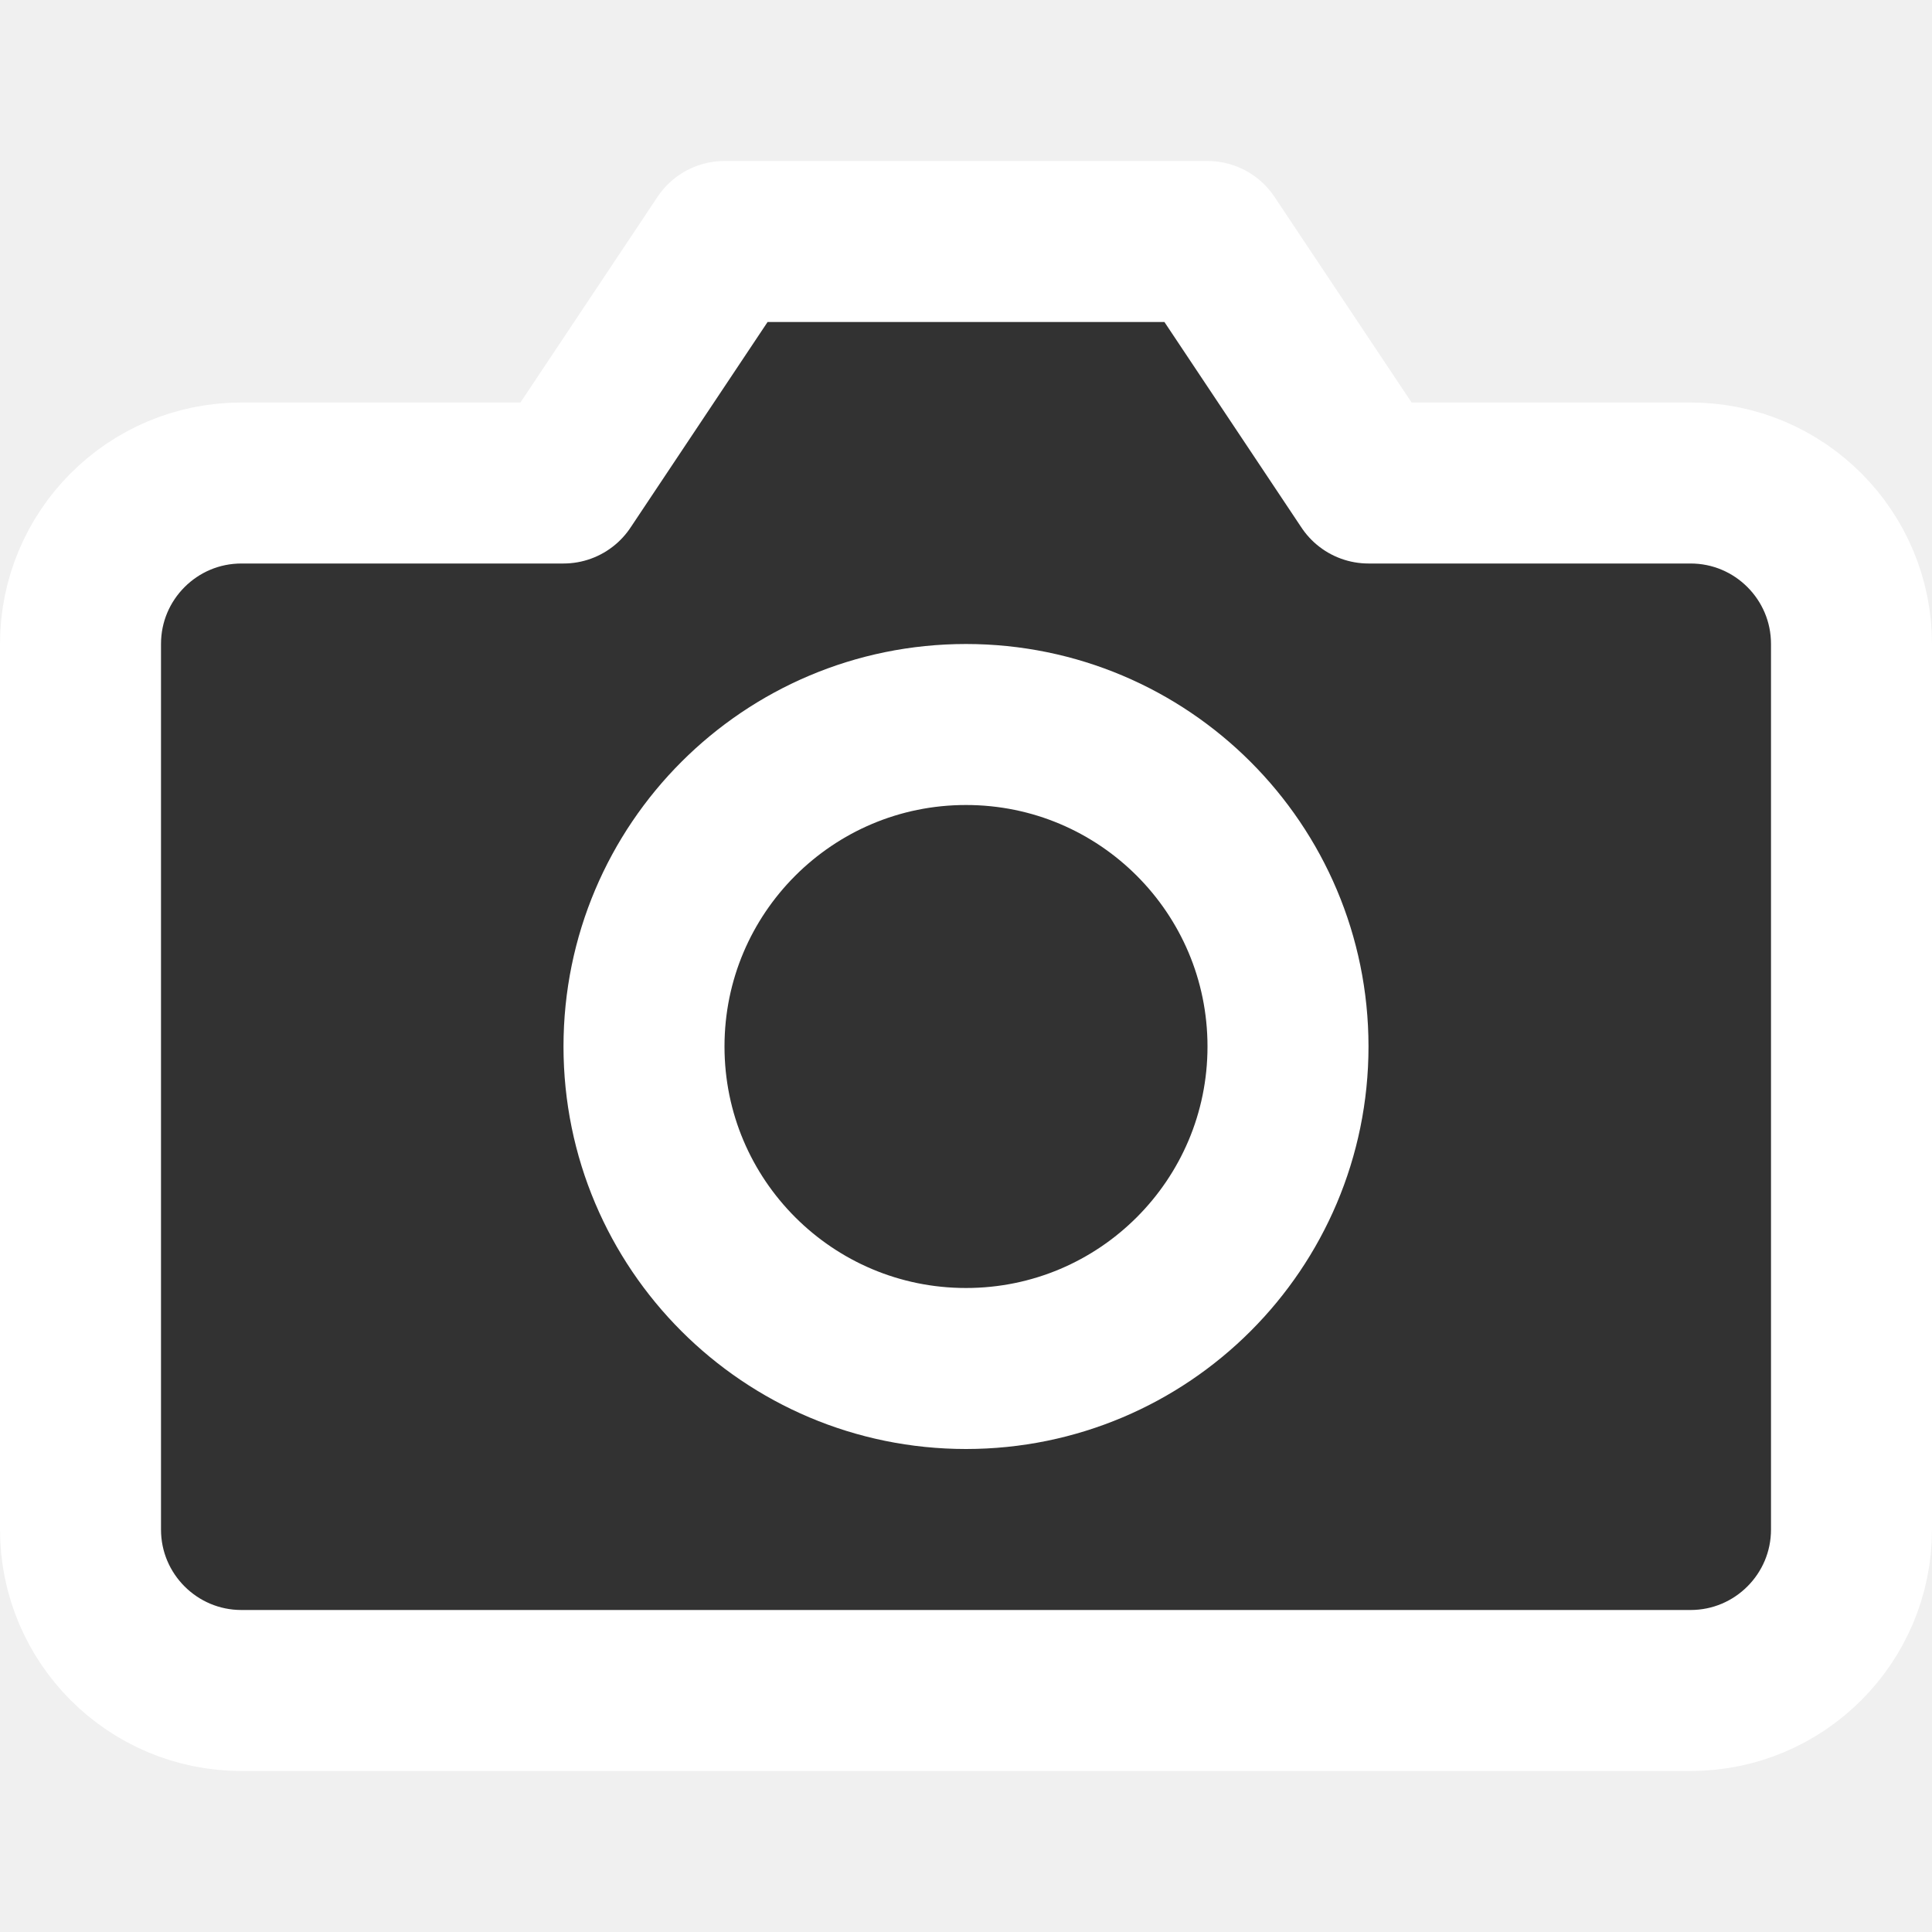
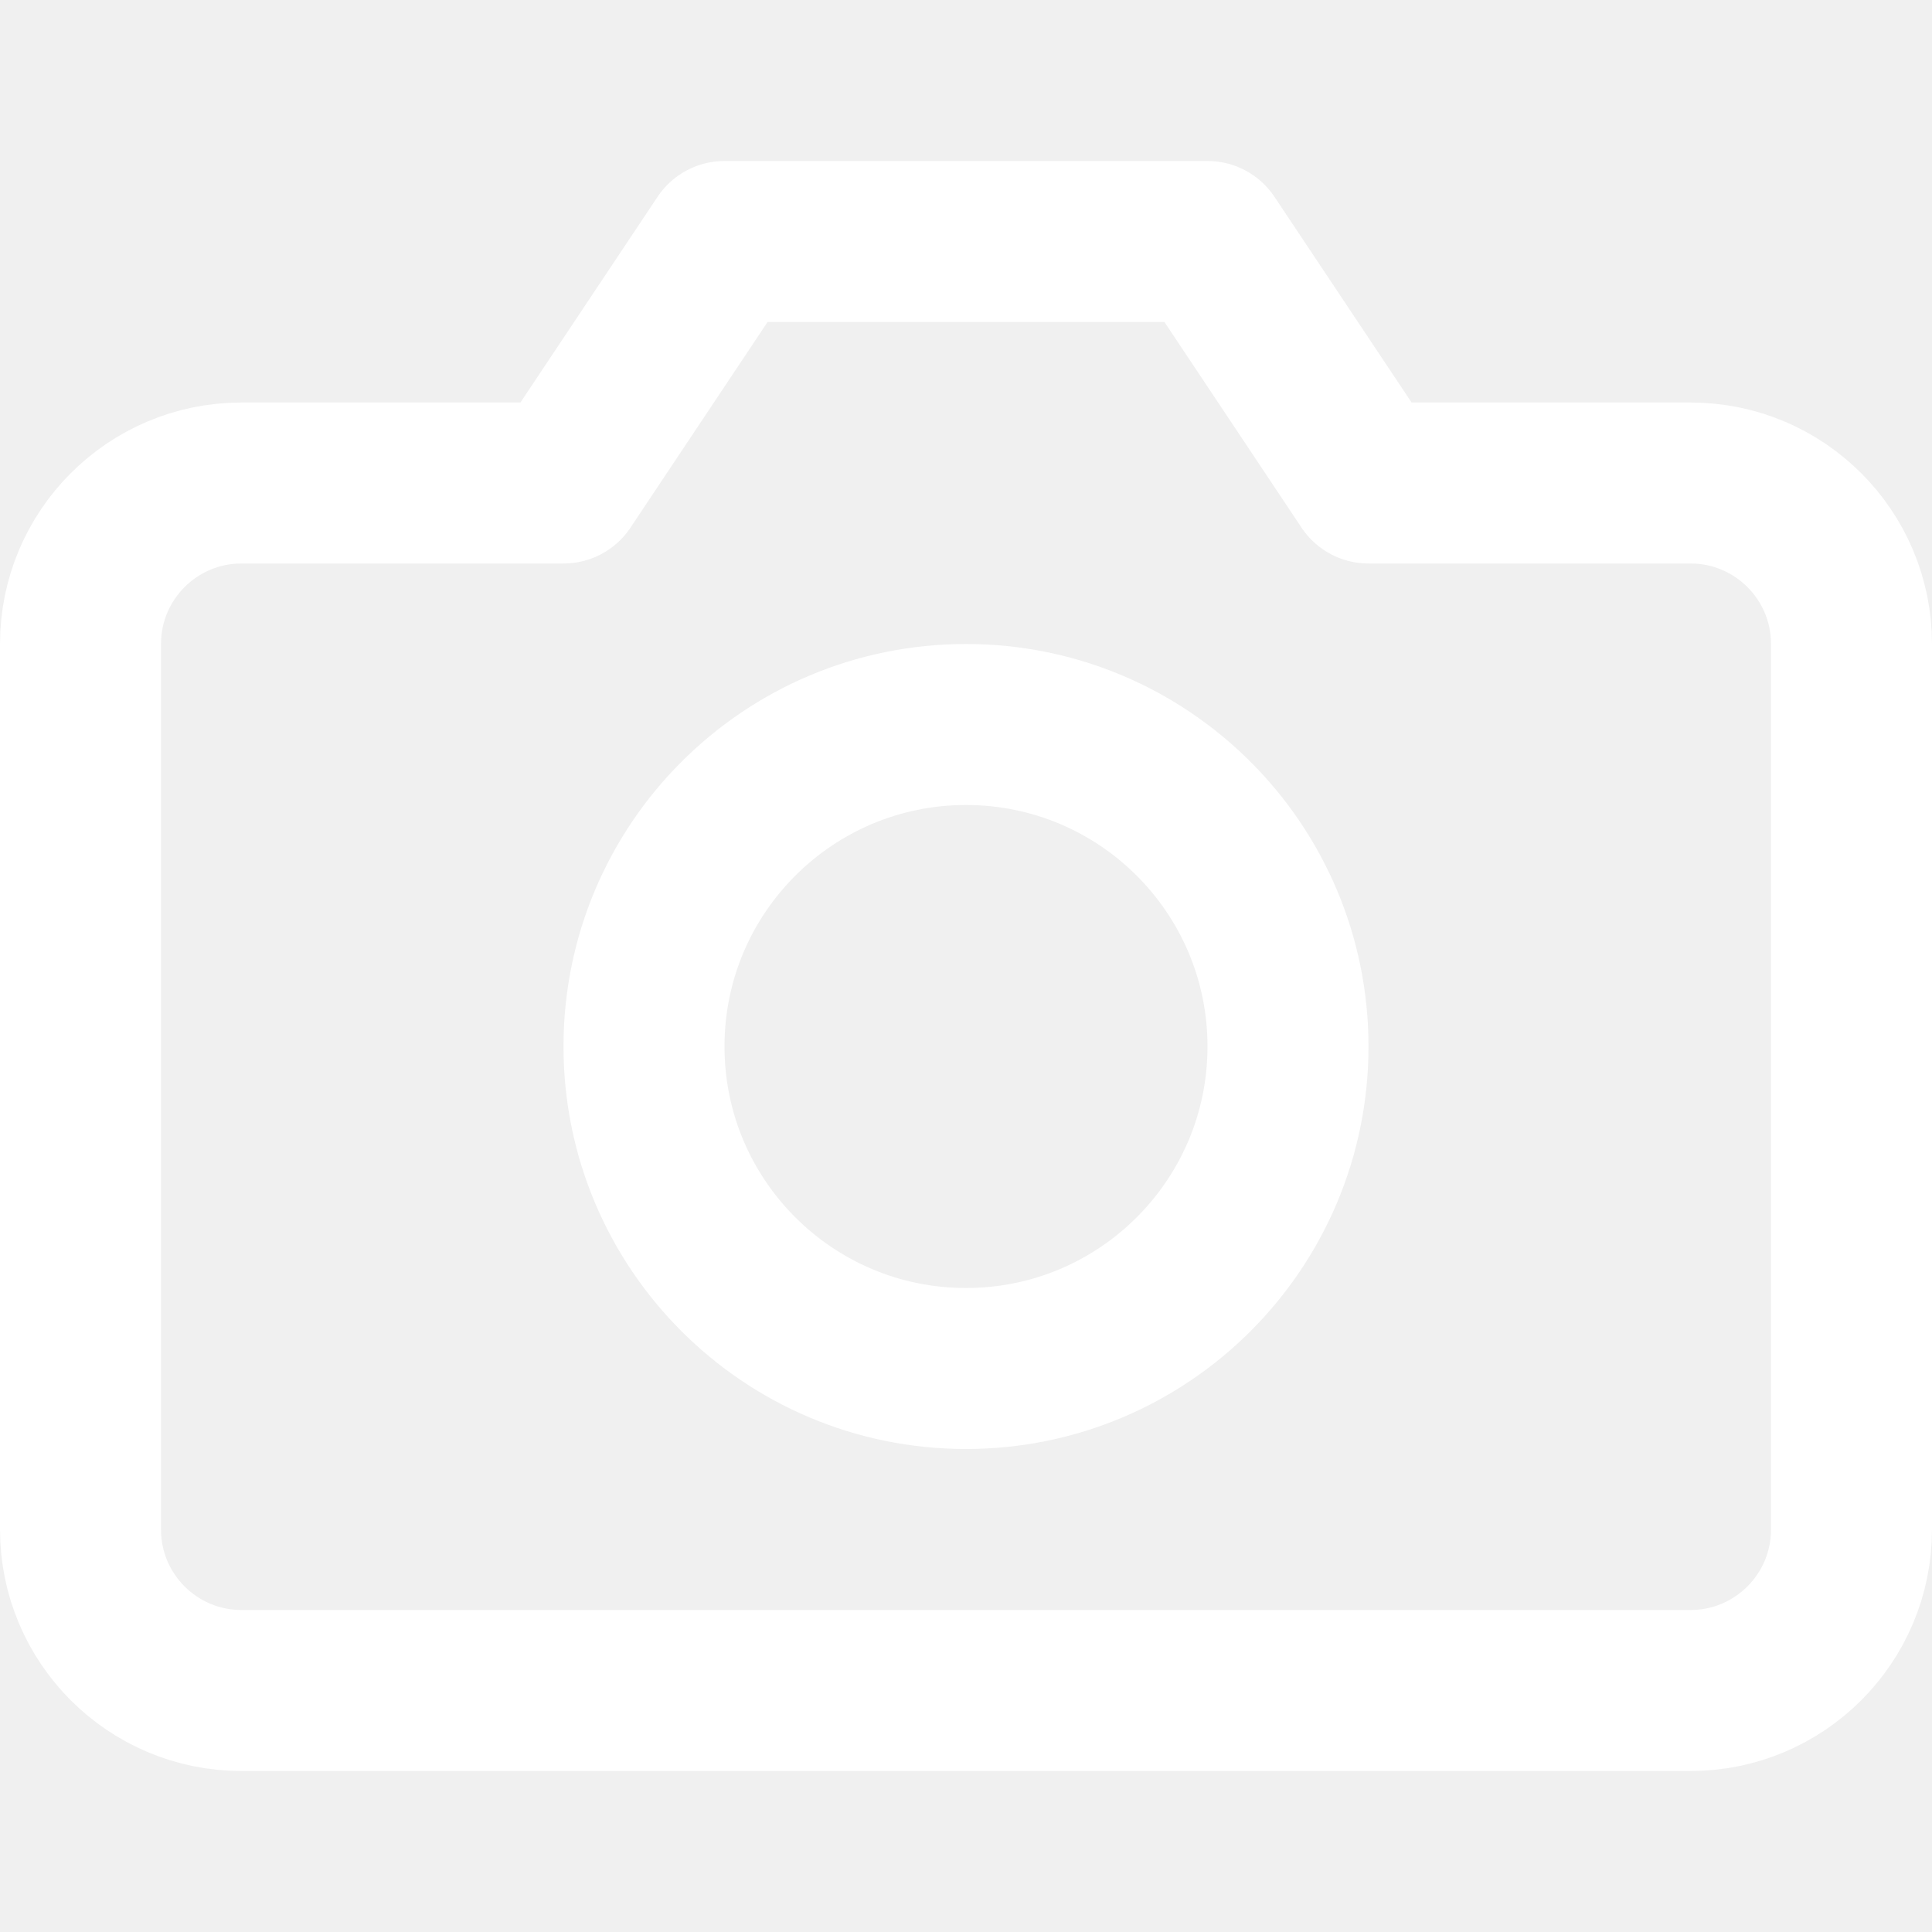
- <svg xmlns="http://www.w3.org/2000/svg" width="24" height="24" viewBox="0 0 24 24" fill="#323232" stroke="#fff" stroke-width="2" stroke-linecap="round" stroke-linejoin="round" class="feather feather-camera">
+ <svg xmlns="http://www.w3.org/2000/svg" width="24" height="24" viewBox="0 0 24 24" fill="none" stroke="#fff" stroke-width="2" stroke-linecap="round" stroke-linejoin="round" class="feather feather-camera">
  <path d="M23 19a2 2 0 0 1-2 2H3a2 2 0 0 1-2-2V8a2 2 0 0 1 2-2h4l2-3h6l2 3h4a2 2 0 0 1 2 2z" />
  <circle cx="12" cy="13" r="4" />
</svg>
